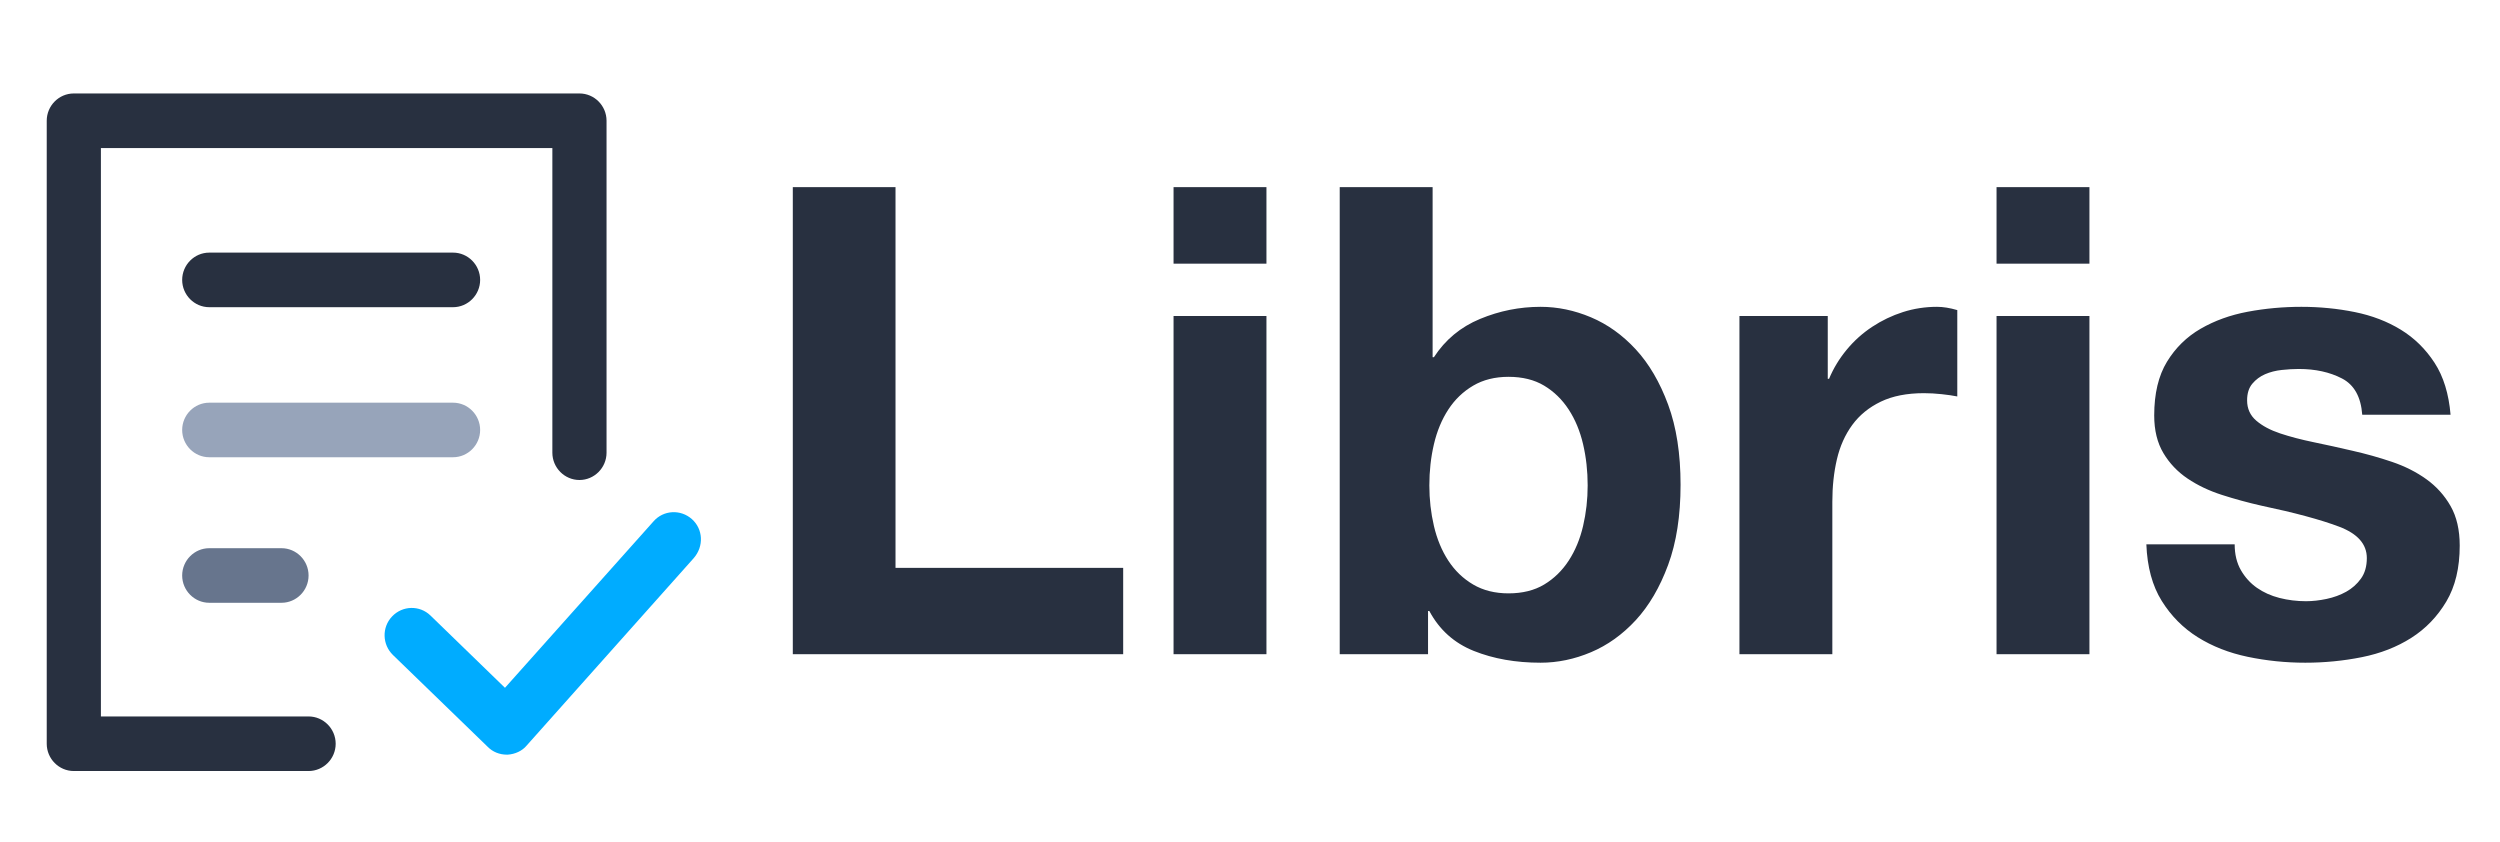
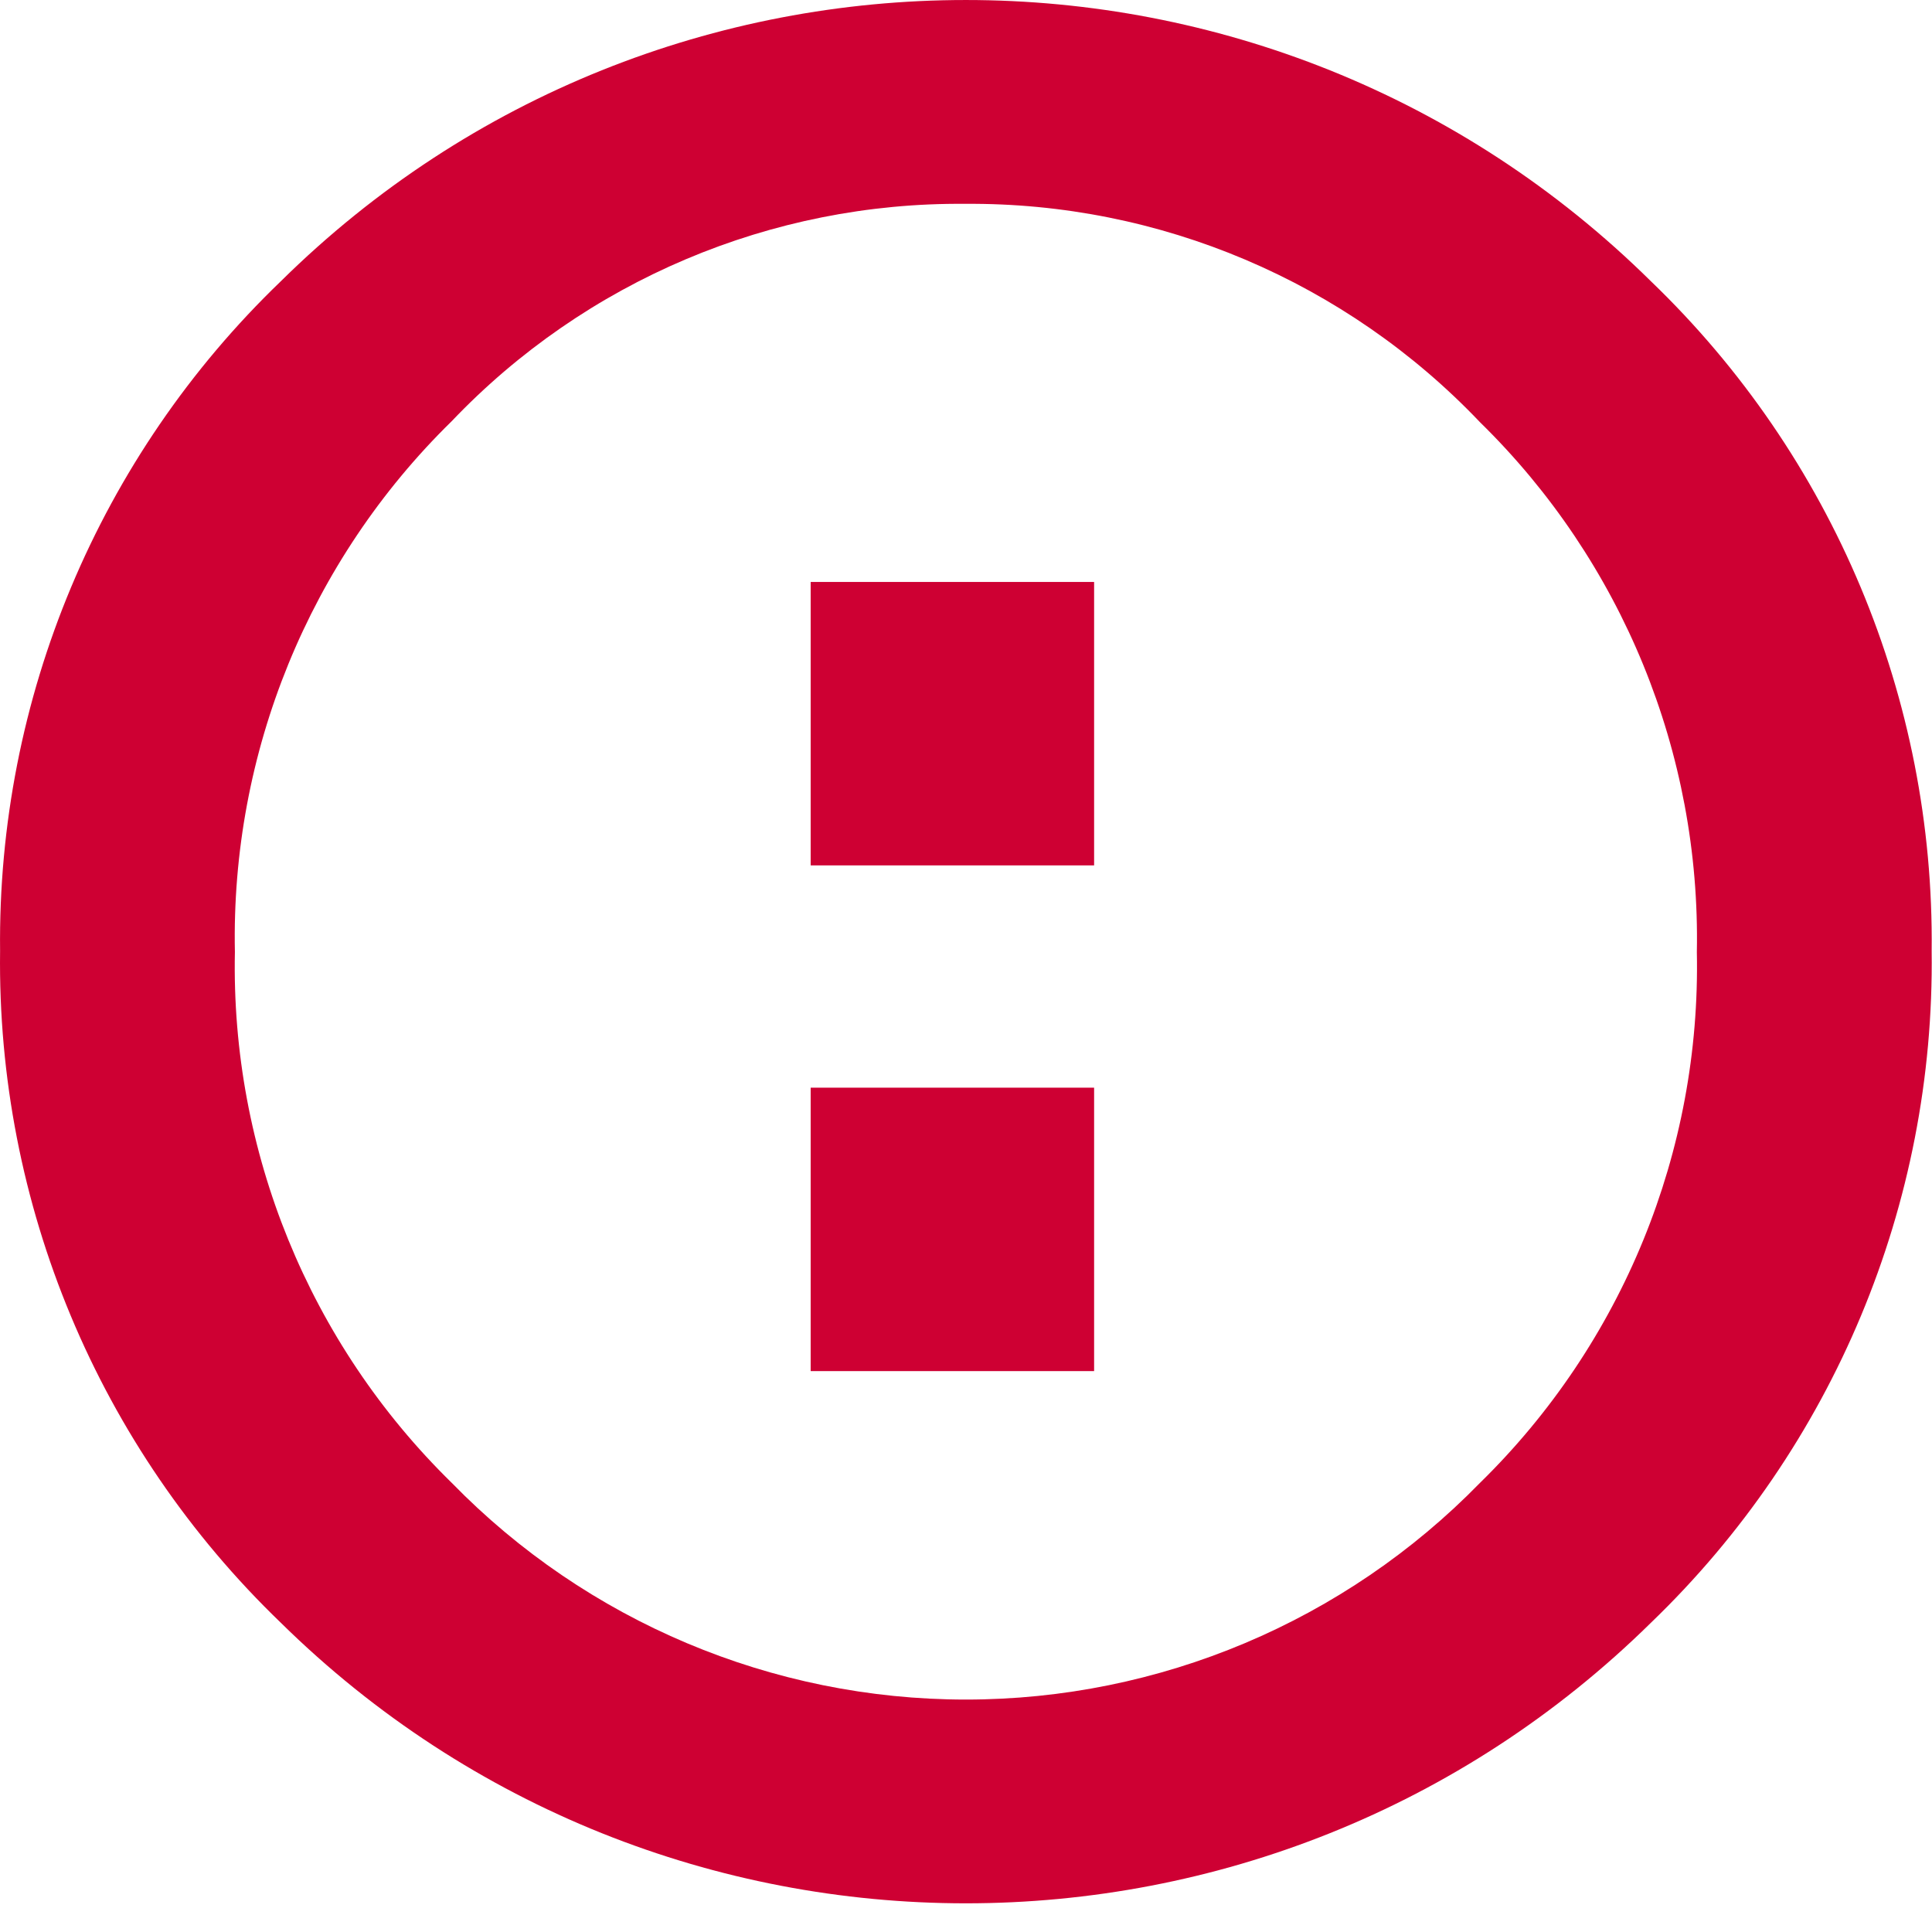
- <svg xmlns="http://www.w3.org/2000/svg" width="107px" height="36px" viewBox="0 0 107 36" version="1.1">
-   <g id="logo" stroke="none" stroke-width="1" fill="none" fill-rule="evenodd">
-     <path d="M33.932,8.008 L38.328,8.008 L38.328,24.304 L48.072,24.304 L48.072,28 L33.932,28 L33.932,8.008 Z M54.204,11.284 L50.228,11.284 L50.228,8.008 L54.204,8.008 L54.204,11.284 Z M50.228,13.524 L54.204,13.524 L54.204,28 L50.228,28 L50.228,13.524 Z M67.952,20.776 C67.952,20.16 67.887,19.572 67.756,19.012 C67.625,18.452 67.42,17.957 67.14,17.528 C66.86,17.099 66.51,16.758 66.09,16.506 C65.67,16.254 65.161,16.128 64.564,16.128 C63.985,16.128 63.481,16.254 63.052,16.506 C62.623,16.758 62.268,17.099 61.988,17.528 C61.708,17.957 61.503,18.452 61.372,19.012 C61.241,19.572 61.176,20.16 61.176,20.776 C61.176,21.373 61.241,21.952 61.372,22.512 C61.503,23.072 61.708,23.567 61.988,23.996 C62.268,24.425 62.623,24.766 63.052,25.018 C63.481,25.27 63.985,25.396 64.564,25.396 C65.161,25.396 65.67,25.27 66.09,25.018 C66.51,24.766 66.86,24.425 67.14,23.996 C67.42,23.567 67.625,23.072 67.756,22.512 C67.887,21.952 67.952,21.373 67.952,20.776 Z M57.34,8.008 L61.316,8.008 L61.316,15.288 L61.372,15.288 C61.857,14.541 62.515,13.995 63.346,13.65 C64.177,13.305 65.04,13.132 65.936,13.132 C66.664,13.132 67.383,13.281 68.092,13.58 C68.801,13.879 69.441,14.336 70.01,14.952 C70.579,15.568 71.041,16.357 71.396,17.318 C71.751,18.279 71.928,19.423 71.928,20.748 C71.928,22.073 71.751,23.217 71.396,24.178 C71.041,25.139 70.579,25.928 70.01,26.544 C69.441,27.16 68.801,27.617 68.092,27.916 C67.383,28.215 66.664,28.364 65.936,28.364 C64.872,28.364 63.92,28.196 63.08,27.86 C62.24,27.524 61.605,26.955 61.176,26.152 L61.12,26.152 L61.12,28 L57.34,28 L57.34,8.008 Z M74.448,13.524 L78.228,13.524 L78.228,16.212 L78.284,16.212 C78.471,15.764 78.723,15.349 79.04,14.966 C79.357,14.583 79.721,14.257 80.132,13.986 C80.543,13.715 80.981,13.505 81.448,13.356 C81.915,13.207 82.4,13.132 82.904,13.132 C83.165,13.132 83.455,13.179 83.772,13.272 L83.772,16.968 C83.585,16.931 83.361,16.898 83.1,16.87 C82.839,16.842 82.587,16.828 82.344,16.828 C81.616,16.828 81,16.949 80.496,17.192 C79.992,17.435 79.586,17.766 79.278,18.186 C78.97,18.606 78.751,19.096 78.62,19.656 C78.489,20.216 78.424,20.823 78.424,21.476 L78.424,28 L74.448,28 L74.448,13.524 Z M89.428,11.284 L85.452,11.284 L85.452,8.008 L89.428,8.008 L89.428,11.284 Z M85.452,13.524 L89.428,13.524 L89.428,28 L85.452,28 L85.452,13.524 Z M95.644,23.296 C95.644,23.725 95.733,24.094 95.91,24.402 C96.087,24.71 96.316,24.962 96.596,25.158 C96.876,25.354 97.198,25.499 97.562,25.592 C97.926,25.685 98.304,25.732 98.696,25.732 C98.976,25.732 99.27,25.699 99.578,25.634 C99.886,25.569 100.166,25.466 100.418,25.326 C100.67,25.186 100.88,24.999 101.048,24.766 C101.216,24.533 101.3,24.239 101.3,23.884 C101.3,23.287 100.903,22.839 100.11,22.54 C99.317,22.241 98.211,21.943 96.792,21.644 C96.213,21.513 95.649,21.359 95.098,21.182 C94.547,21.005 94.057,20.771 93.628,20.482 C93.199,20.193 92.853,19.829 92.592,19.39 C92.331,18.951 92.2,18.415 92.2,17.78 C92.2,16.847 92.382,16.081 92.746,15.484 C93.11,14.887 93.591,14.415 94.188,14.07 C94.785,13.725 95.457,13.482 96.204,13.342 C96.951,13.202 97.716,13.132 98.5,13.132 C99.284,13.132 100.045,13.207 100.782,13.356 C101.519,13.505 102.177,13.757 102.756,14.112 C103.335,14.467 103.815,14.938 104.198,15.526 C104.581,16.114 104.809,16.856 104.884,17.752 L101.104,17.752 C101.048,16.987 100.759,16.469 100.236,16.198 C99.713,15.927 99.097,15.792 98.388,15.792 C98.164,15.792 97.921,15.806 97.66,15.834 C97.399,15.862 97.161,15.923 96.946,16.016 C96.731,16.109 96.549,16.245 96.4,16.422 C96.251,16.599 96.176,16.837 96.176,17.136 C96.176,17.491 96.307,17.78 96.568,18.004 C96.829,18.228 97.17,18.41 97.59,18.55 C98.01,18.69 98.491,18.816 99.032,18.928 C99.573,19.04 100.124,19.161 100.684,19.292 C101.263,19.423 101.827,19.581 102.378,19.768 C102.929,19.955 103.419,20.202 103.848,20.51 C104.277,20.818 104.623,21.201 104.884,21.658 C105.145,22.115 105.276,22.68 105.276,23.352 C105.276,24.304 105.085,25.102 104.702,25.746 C104.319,26.39 103.82,26.908 103.204,27.3 C102.588,27.692 101.883,27.967 101.09,28.126 C100.297,28.285 99.489,28.364 98.668,28.364 C97.828,28.364 97.007,28.28 96.204,28.112 C95.401,27.944 94.687,27.664 94.062,27.272 C93.437,26.88 92.923,26.362 92.522,25.718 C92.121,25.074 91.901,24.267 91.864,23.296 L95.644,23.296 Z" id="Libris" fill="#283040" fill-rule="nonzero" />
-     <g id="check-form" transform="translate(2, 4)" fill-rule="nonzero">
-       <path d="M21.641,15.376 L21.641,2.336 L2.319,2.336 L2.319,26.664 L11.207,26.664 C11.845,26.664 12.367,27.19 12.367,27.832 C12.367,28.475 11.845,29 11.207,29 L1.159,29 C0.522,29 0,28.475 0,27.832 L0,1.168 C0,0.525 0.522,0 1.159,0 L22.801,0 C23.438,0 23.96,0.525 23.96,1.168 L23.96,15.376 C23.96,16.018 23.438,16.544 22.801,16.544 C22.163,16.544 21.641,16.018 21.641,15.376 Z" id="Path" fill="#283040" />
-       <path d="M27.612,18.217 C27.129,17.789 26.395,17.828 25.97,18.315 L19.613,25.438 L16.424,22.344 C15.961,21.896 15.226,21.915 14.782,22.383 C14.337,22.85 14.357,23.589 14.821,24.037 L18.878,27.968 C19.091,28.183 19.381,28.299 19.69,28.299 C19.709,28.299 19.709,28.299 19.729,28.299 C20.038,28.28 20.347,28.144 20.54,27.91 L27.689,19.891 C28.134,19.385 28.095,18.646 27.612,18.217 Z" id="Path" fill="#00ACFF" />
-       <path d="M17.39,6.812 L6.956,6.812 C6.319,6.812 5.797,7.338 5.797,7.98 C5.797,8.622 6.319,9.148 6.956,9.148 L17.39,9.148 C18.028,9.148 18.55,8.622 18.55,7.98 C18.55,7.338 18.028,6.812 17.39,6.812 Z" id="Path" fill="#283040" />
-       <path d="M18.55,14.403 C18.55,13.76 18.028,13.235 17.391,13.235 L6.956,13.235 C6.319,13.235 5.797,13.76 5.797,14.403 C5.797,15.045 6.319,15.57 6.956,15.57 L17.39,15.57 C18.028,15.57 18.55,15.045 18.55,14.403 Z" id="Path" fill="#97A4BA" />
-       <path d="M6.956,19.463 C6.319,19.463 5.797,19.989 5.797,20.631 C5.797,21.273 6.319,21.799 6.956,21.799 L10.048,21.799 C10.686,21.799 11.207,21.273 11.207,20.631 C11.207,19.989 10.686,19.463 10.048,19.463 L6.956,19.463 Z" id="Path" fill="#67758D" />
-     </g>
-   </g>
+ <svg xmlns="http://www.w3.org/2000/svg" id="Calque_1" data-name="Calque 1" viewBox="0 0 91 91">
+   <defs>
+     <style>.cls-1{fill:#ce0033;}</style>
+   </defs>
+   <path class="cls-1" d="m 77.764,13.251 a 43.09,43.09 0 0 1 13.22,31.54 43.14,43.14 0 0 1 -13.22,31.64 46,46 0 0 1 -64.54,0 43.14,43.14 0 0 1 -13.22,-31.64 43.09,43.09 0 0 1 13.22,-31.54 45.92,45.92 0 0 1 64.54,0 z m -32.3,-3.65 a 33,33 0 0 0 -24.19,10.24 34,34 0 0 0 -10.21,25 34,34 0 0 0 10.21,25 33.83,33.83 0 0 0 48.44,0 34,34 0 0 0 10.21,-25 34,34 0 0 0 -10.21,-24.95 33.11,33.11 0 0 0 -24.25,-10.29 z" />
+   <path class="cls-1" d="m 51.534,27.411 h -13.35 v 13.35 h 13.35 z m 0,23.82 h -13.35 v 13.35 h 13.35 z" />
</svg>
